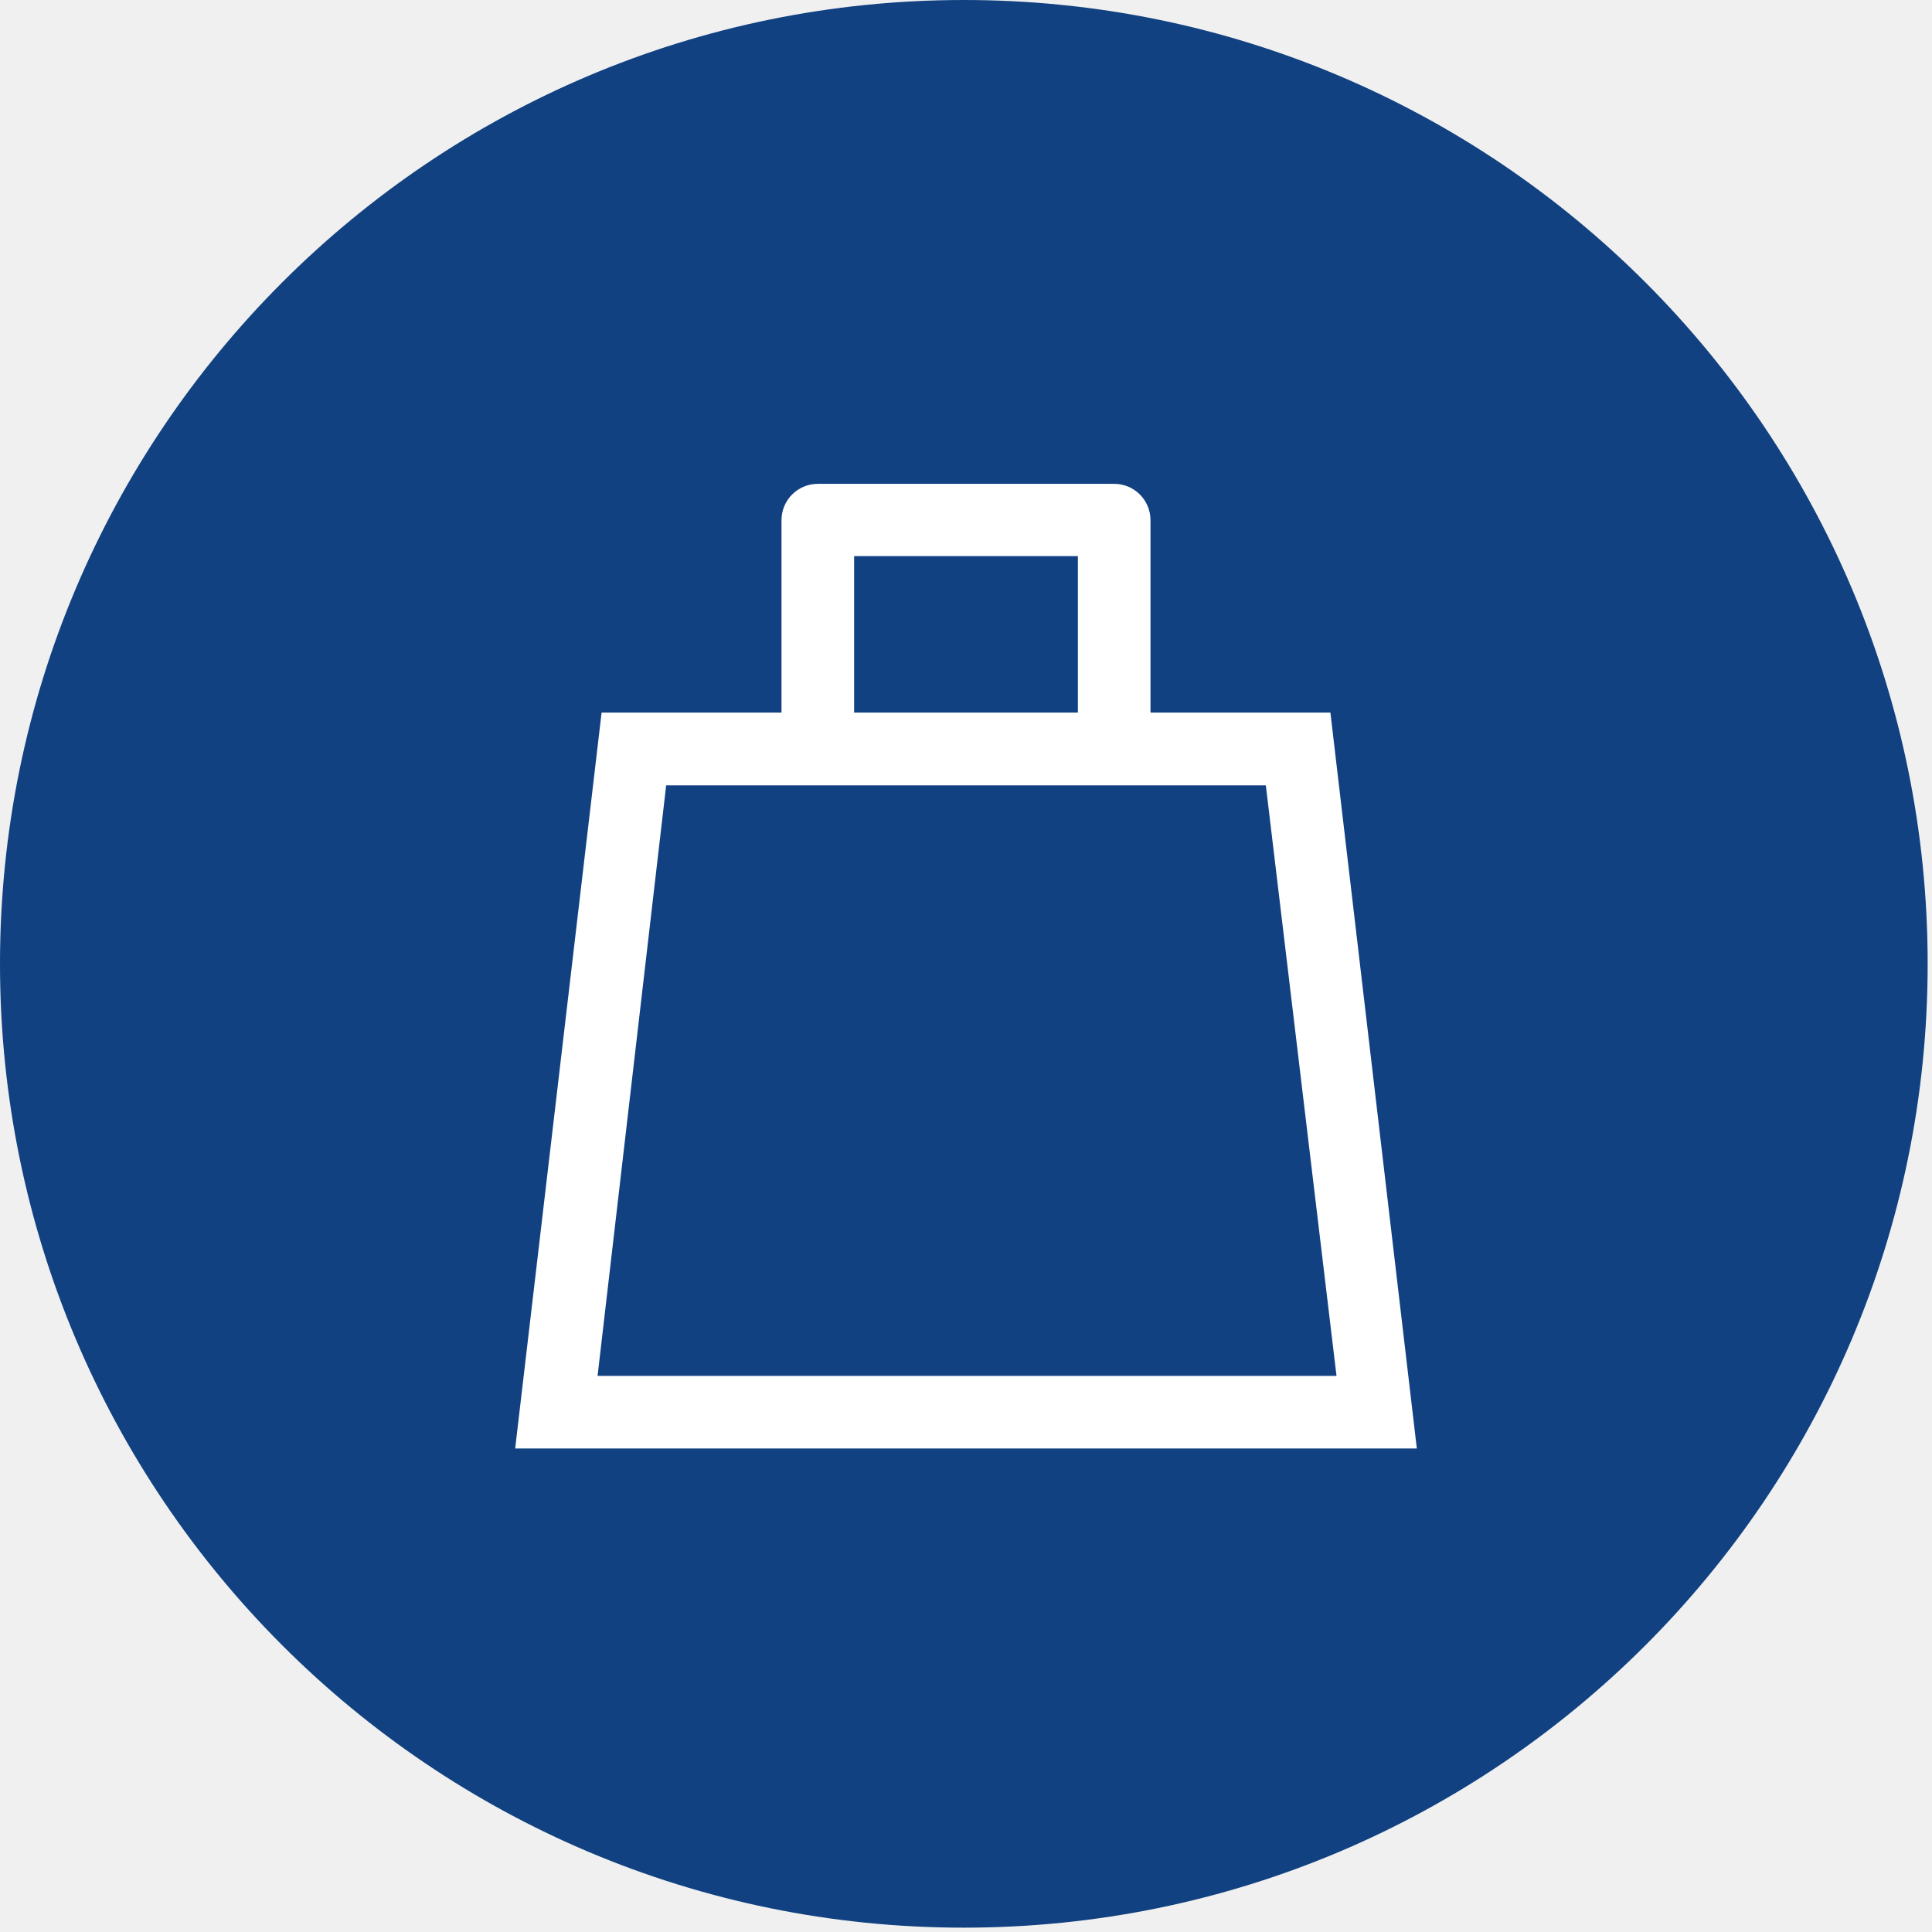
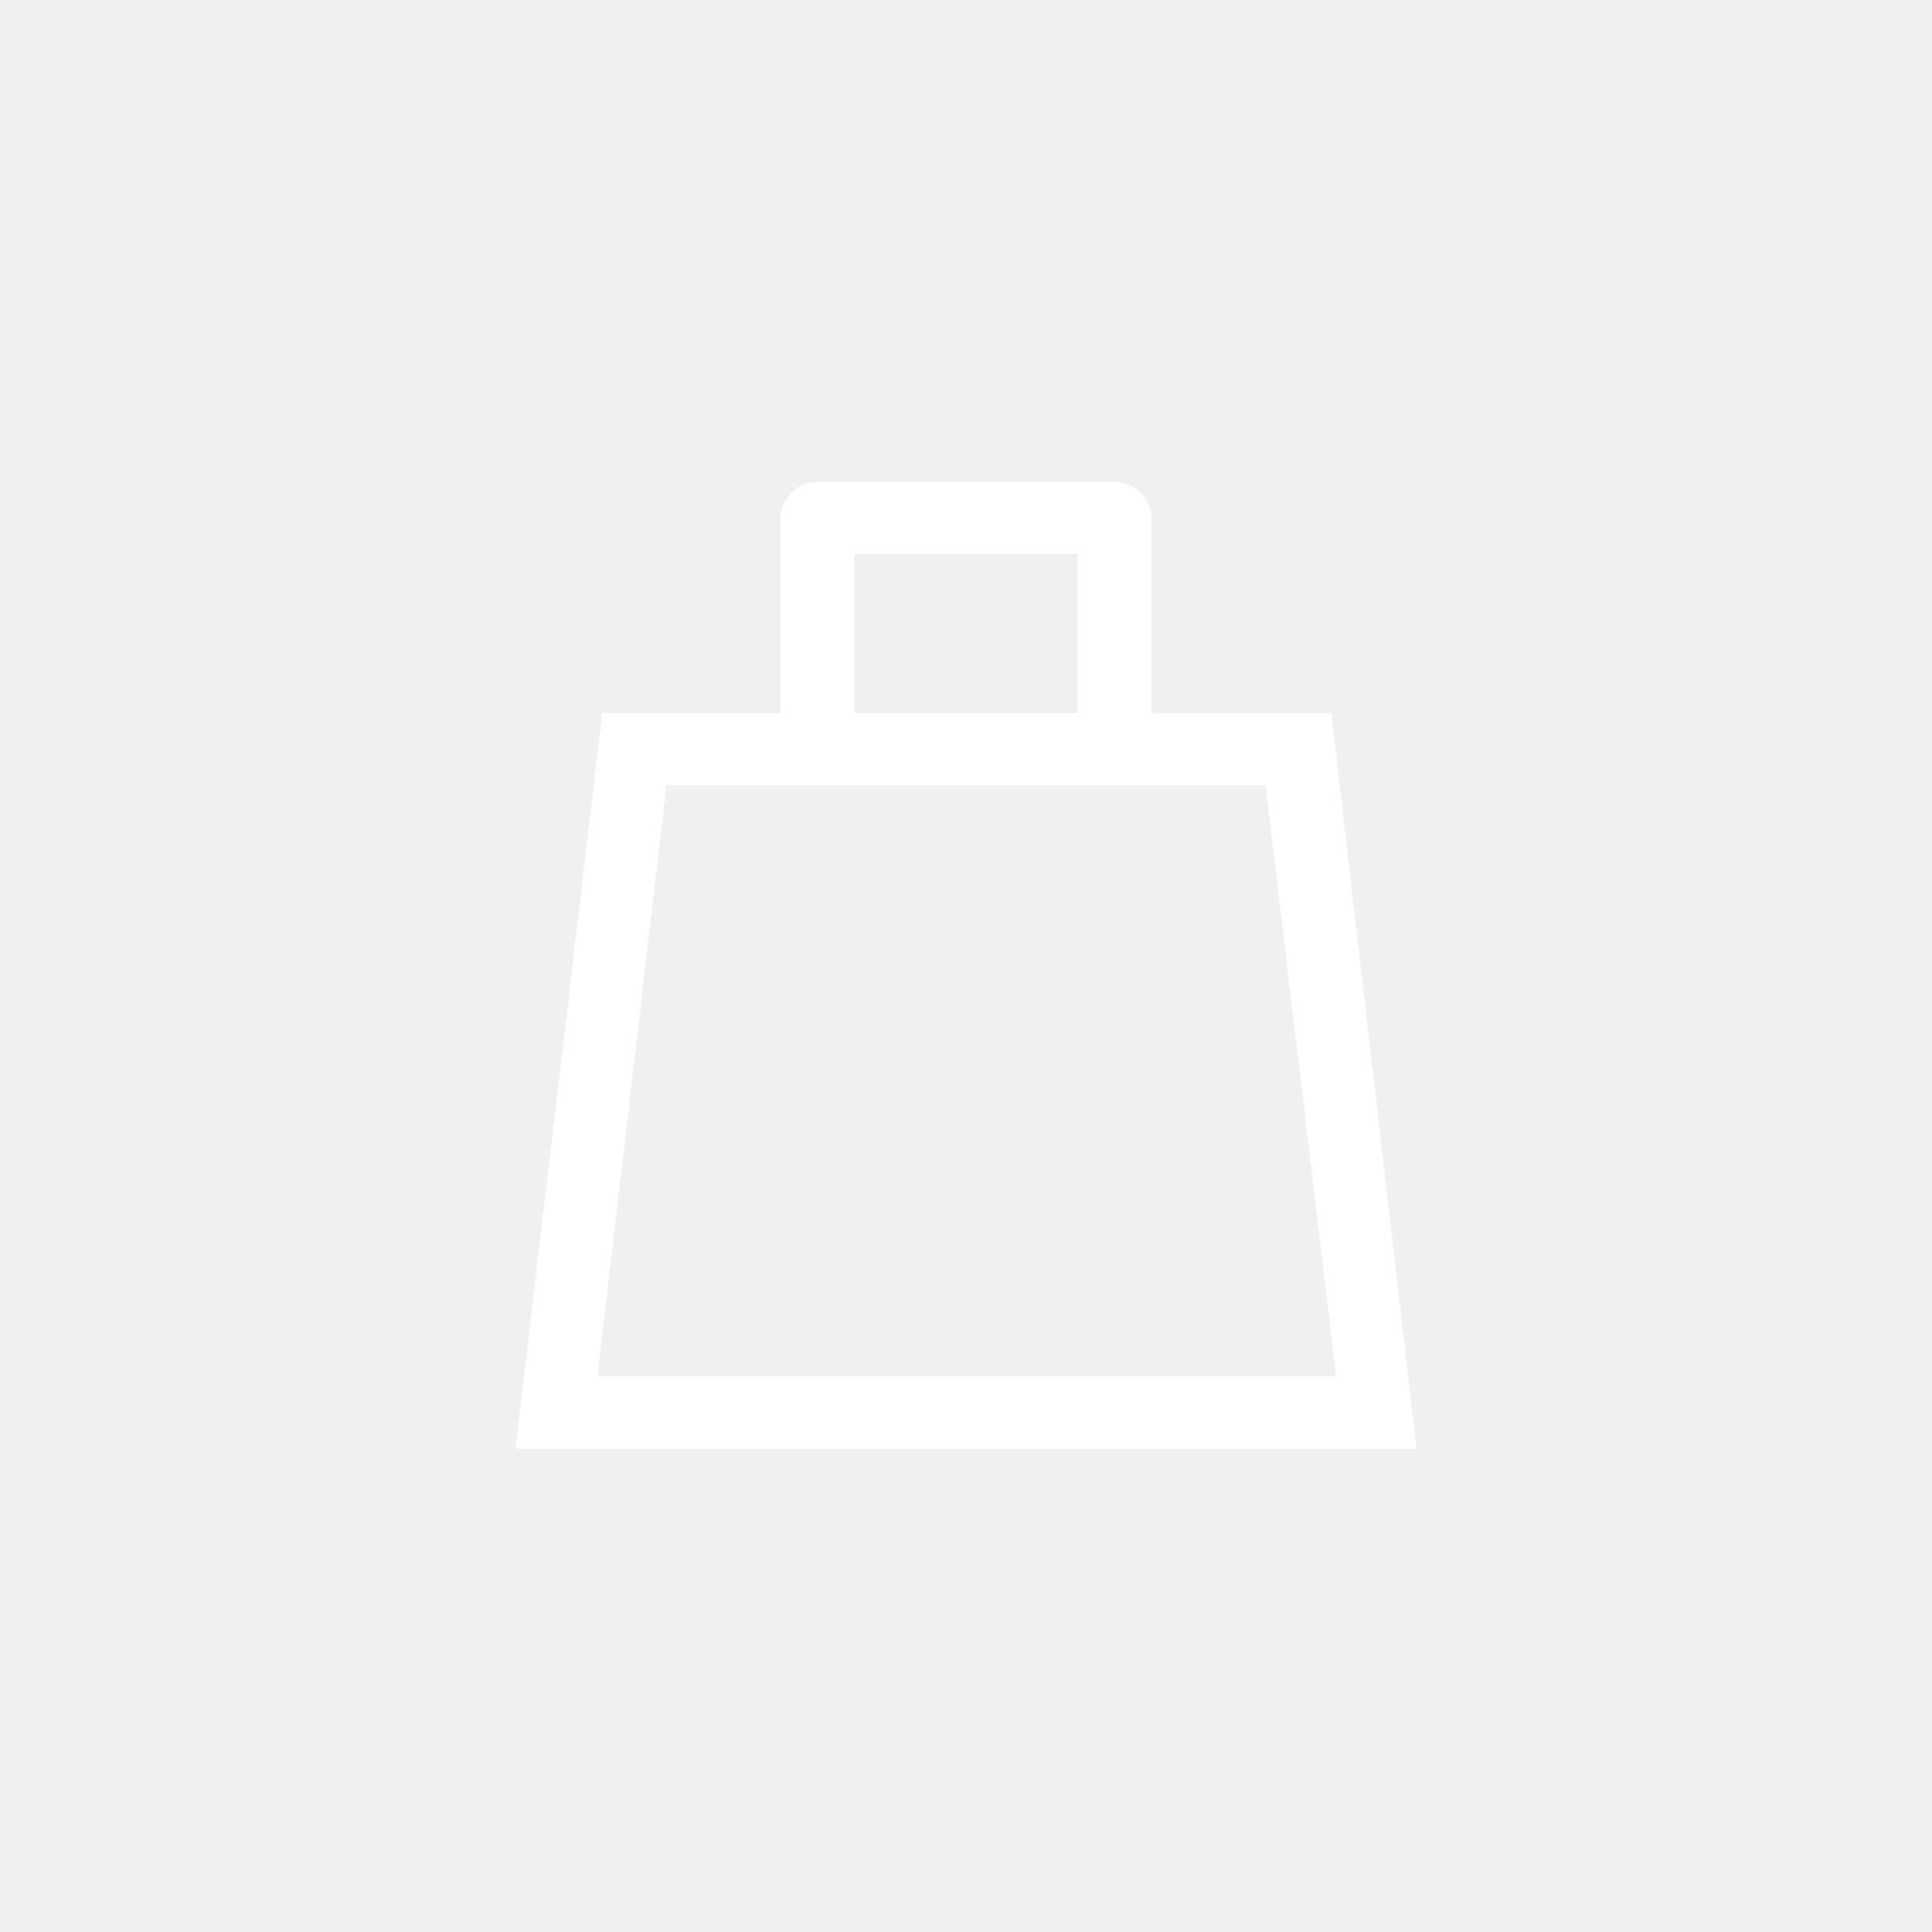
- <svg xmlns="http://www.w3.org/2000/svg" viewBox="0 0 120.27 120.27">
-   <circle cx="60" cy="60" r="60" style="fill:#114181" />
-   <path d="M88.2,90.17H32.07l5.38-45.81H82.82Zm-51-4.52h46L78.8,48.89H41.47Z" style="fill:#fff" />
-   <path d="M69.36,46.64a2.26,2.26,0,0,1-2.26-2.26V34.62H53.17v9.76a2.26,2.26,0,1,1-4.52,0v-12a2.26,2.26,0,0,1,2.26-2.26H69.36a2.26,2.26,0,0,1,2.26,2.26v12A2.26,2.26,0,0,1,69.36,46.64Z" style="fill:#fff" />
+ <svg xmlns="http://www.w3.org/2000/svg" version="1.1" id="Layer_1" x="0px" y="0px" width="120.3px" height="120.3px" viewBox="0 0 120.3 120.3" style="enable-background:new 0 0 120.3 120.3;" xml:space="preserve">
+   <style type="text/css">
+ 	.st0{fill:#FFFFFF;}
+ </style>
+   <path class="st0" d="M88.2,90.2H32.1l5.4-45.8h45.4L88.2,90.2z M37.2,85.7h46l-4.4-36.8H41.5L37.2,85.7z" />
+   <path class="st0" d="M69.4,46.6c-1.2,0-2.3-1-2.3-2.3l0,0v-9.8H53.2v9.8c0,1.2-1,2.3-2.3,2.3c-1.2,0-2.3-1-2.3-2.3v-12  c0-1.2,1-2.3,2.3-2.3h18.5c1.2,0,2.3,1,2.3,2.3c0,0,0,0,0,0v12C71.6,45.6,70.6,46.6,69.4,46.6C69.4,46.6,69.4,46.6,69.4,46.6z" />
</svg>
